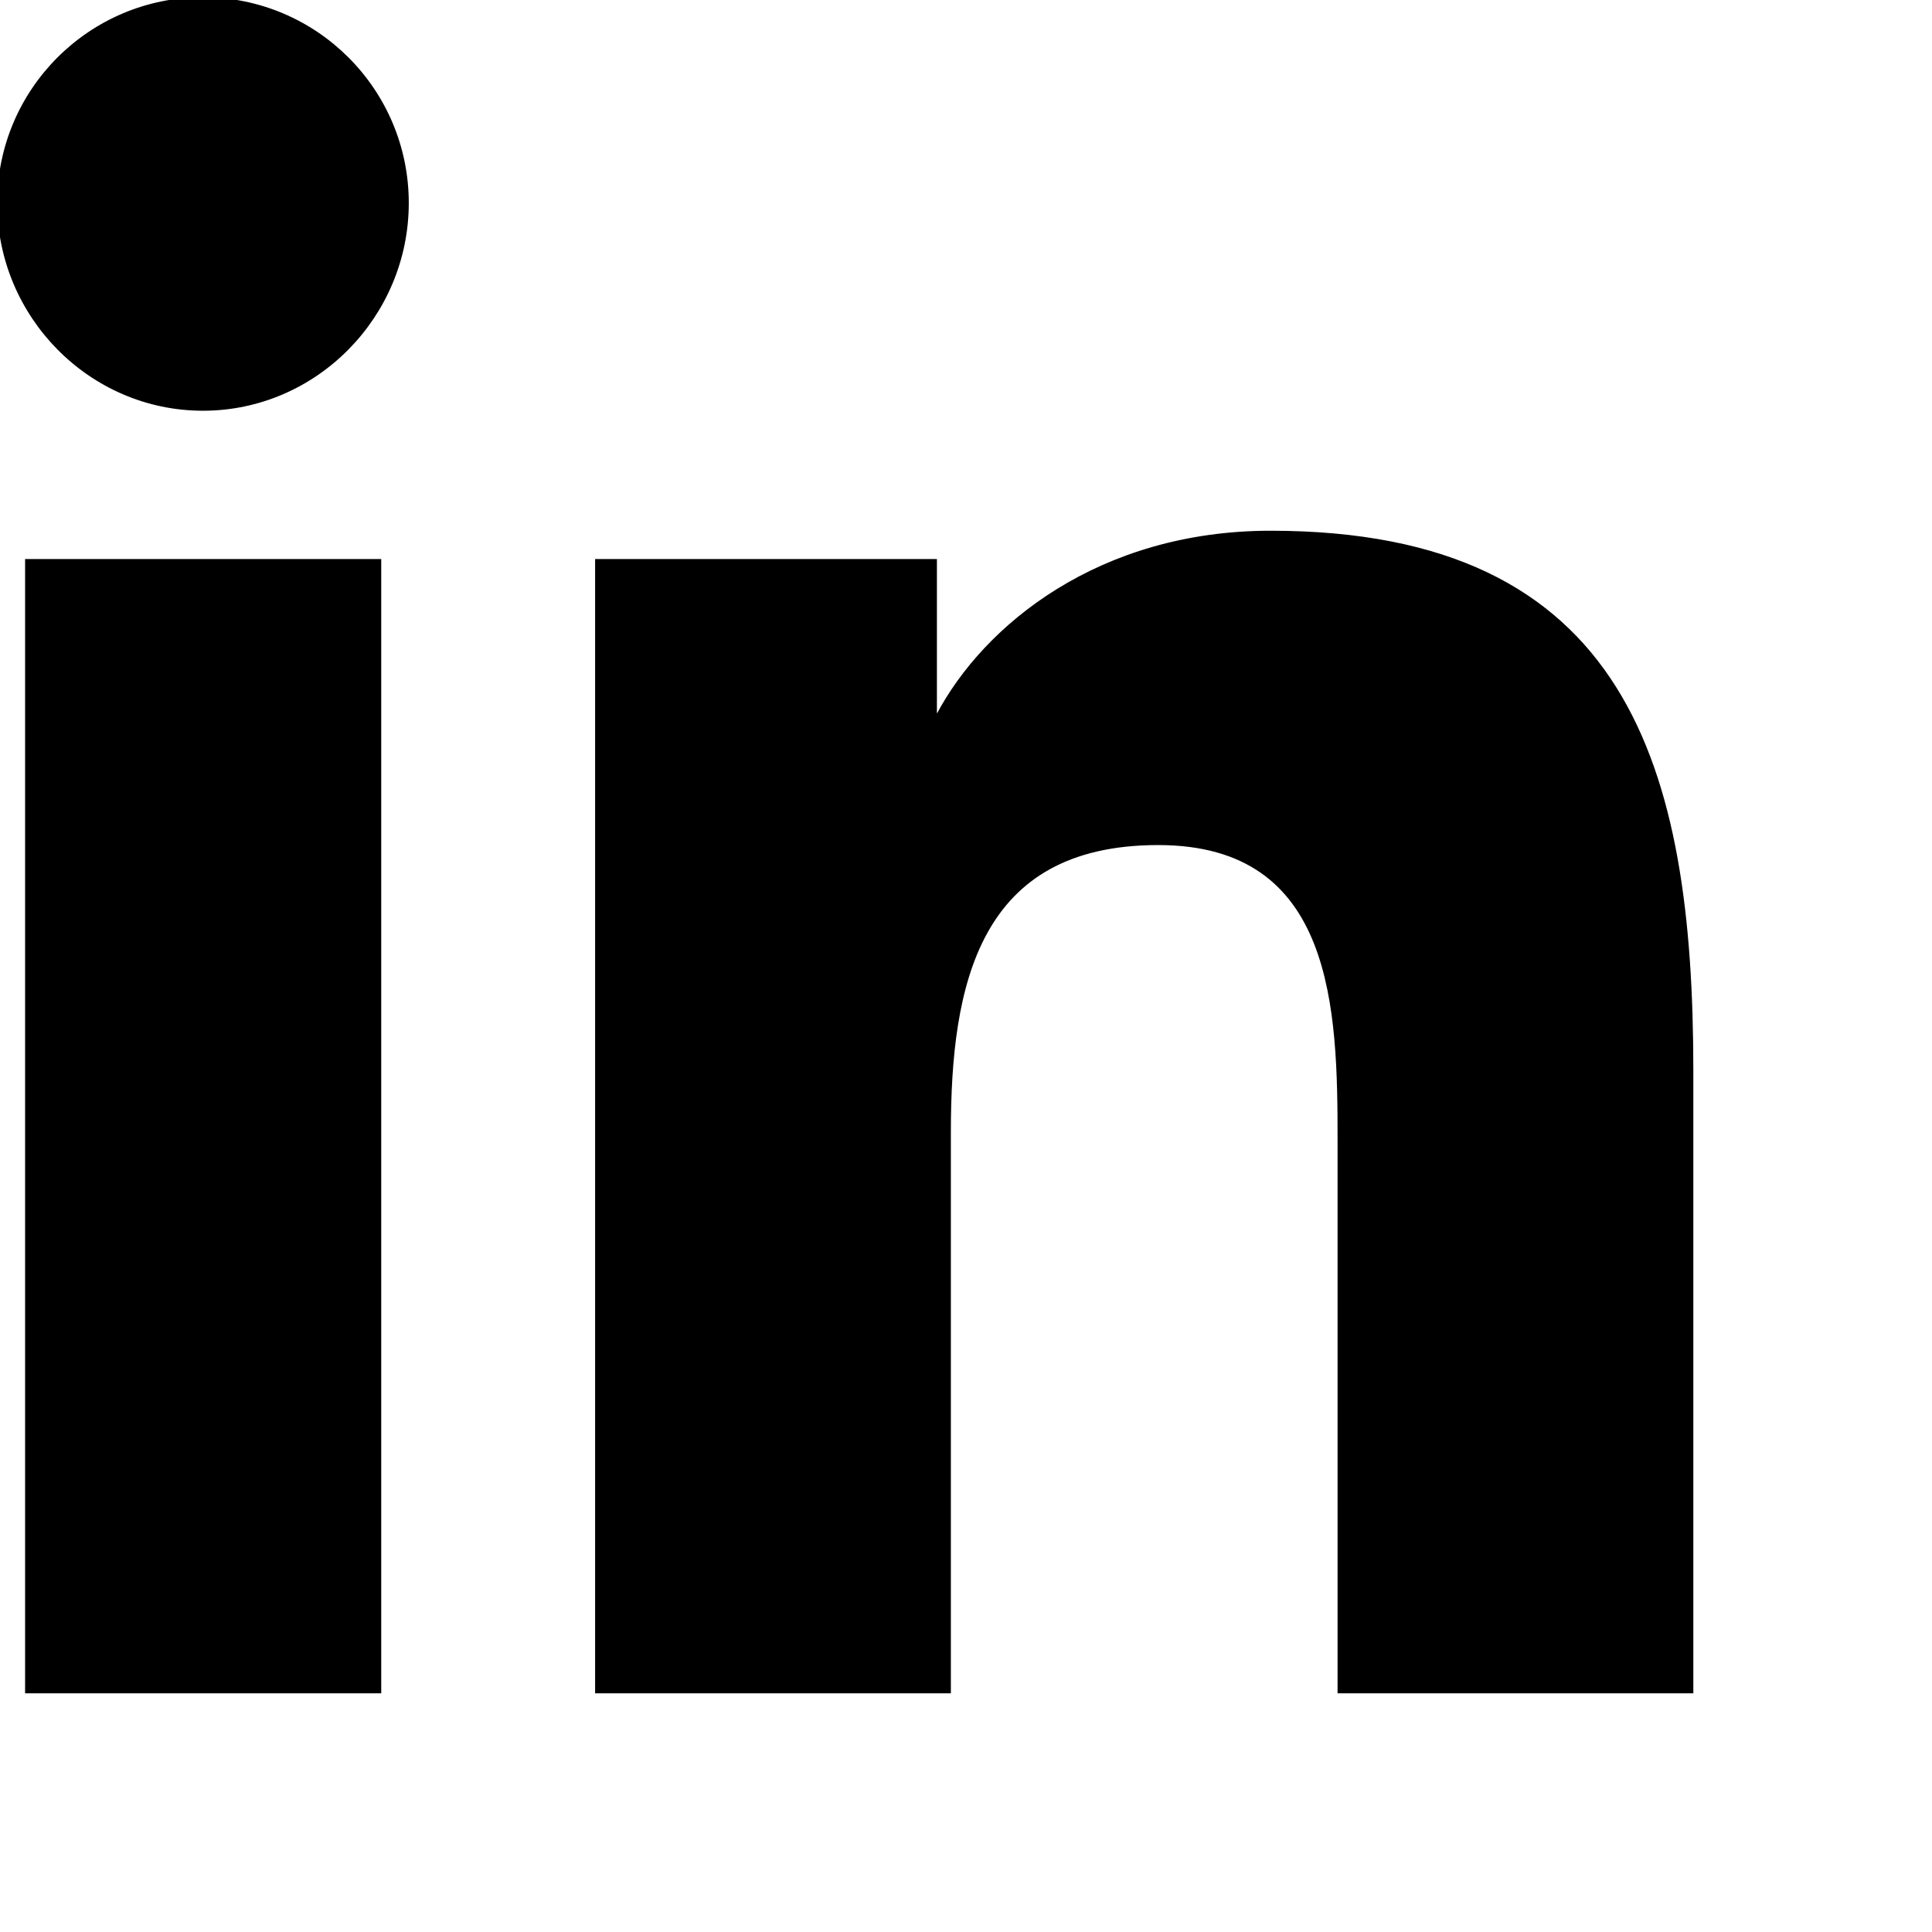
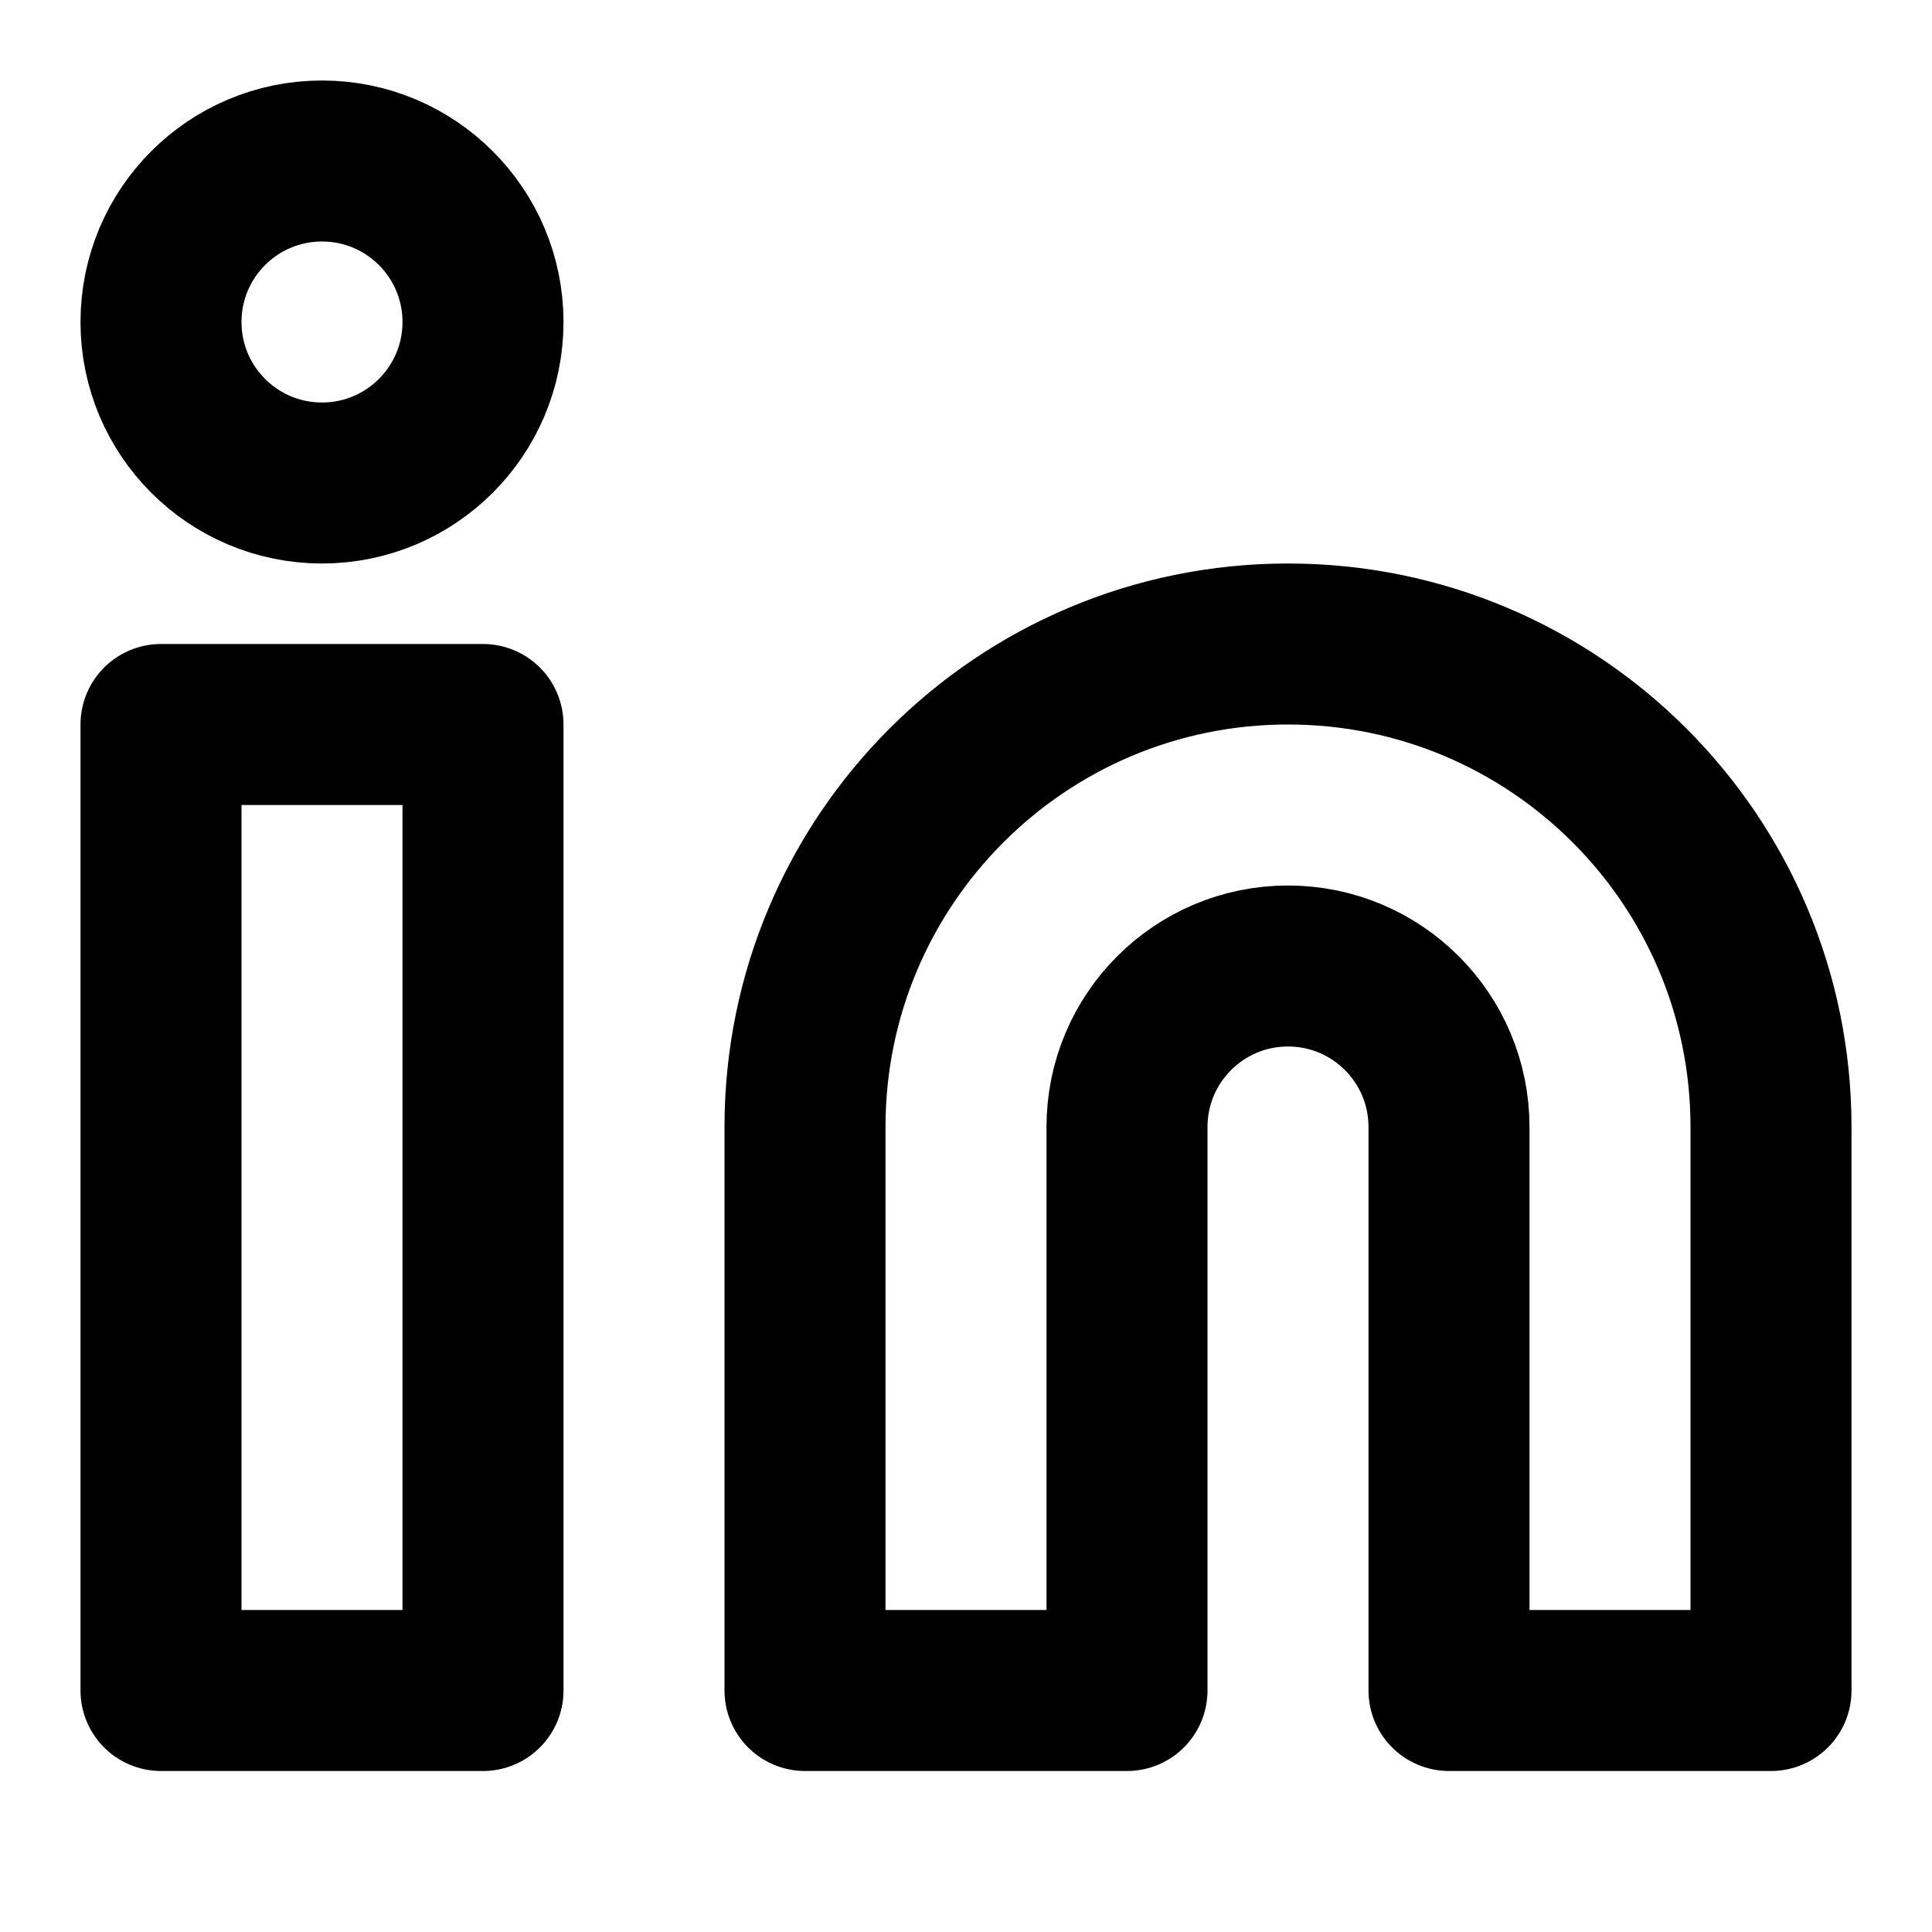
- <svg xmlns="http://www.w3.org/2000/svg" aria-hidden="true" class="w-8 h-6 bg-blue-100 mr-2 rounded-full" viewBox="0 0 512 512" stroke-width="1.5" stroke="currentColor">
-   <path fill="currentColor" d="M100.28 448H7.4V148.9h92.88zM53.79 108.1C24.09 108.1 0 83.5 0 53.8a53.79 53.79 0 0 1 107.58 0c0 29.7-24.1 54.3-53.79 54.3zM447.9 448h-92.68V302.4c0-34.7-.7-79.2-48.29-79.2-48.29 0-55.69 37.7-55.69 76.7V448h-92.78V148.9h89.08v40.8h1.3c12.4-23.5 42.69-48.3 87.88-48.3 94 0 111.28 61.9 111.28 142.3V448z" />
+ <svg xmlns="http://www.w3.org/2000/svg" width="24" height="24" viewBox="0 0 24 24" fill="none" stroke="currentColor" stroke-width="2" stroke-linecap="round" stroke-linejoin="round">
+   <path d="M16 8a6 6 0 0 1 6 6v7h-4v-7a2 2 0 0 0-2-2 2 2 0 0 0-2 2v7h-4v-7a6 6 0 0 1 6-6z" />
+   <rect x="2" y="9" width="4" height="12" />
+   <circle cx="4" cy="4" r="2" />
</svg>
